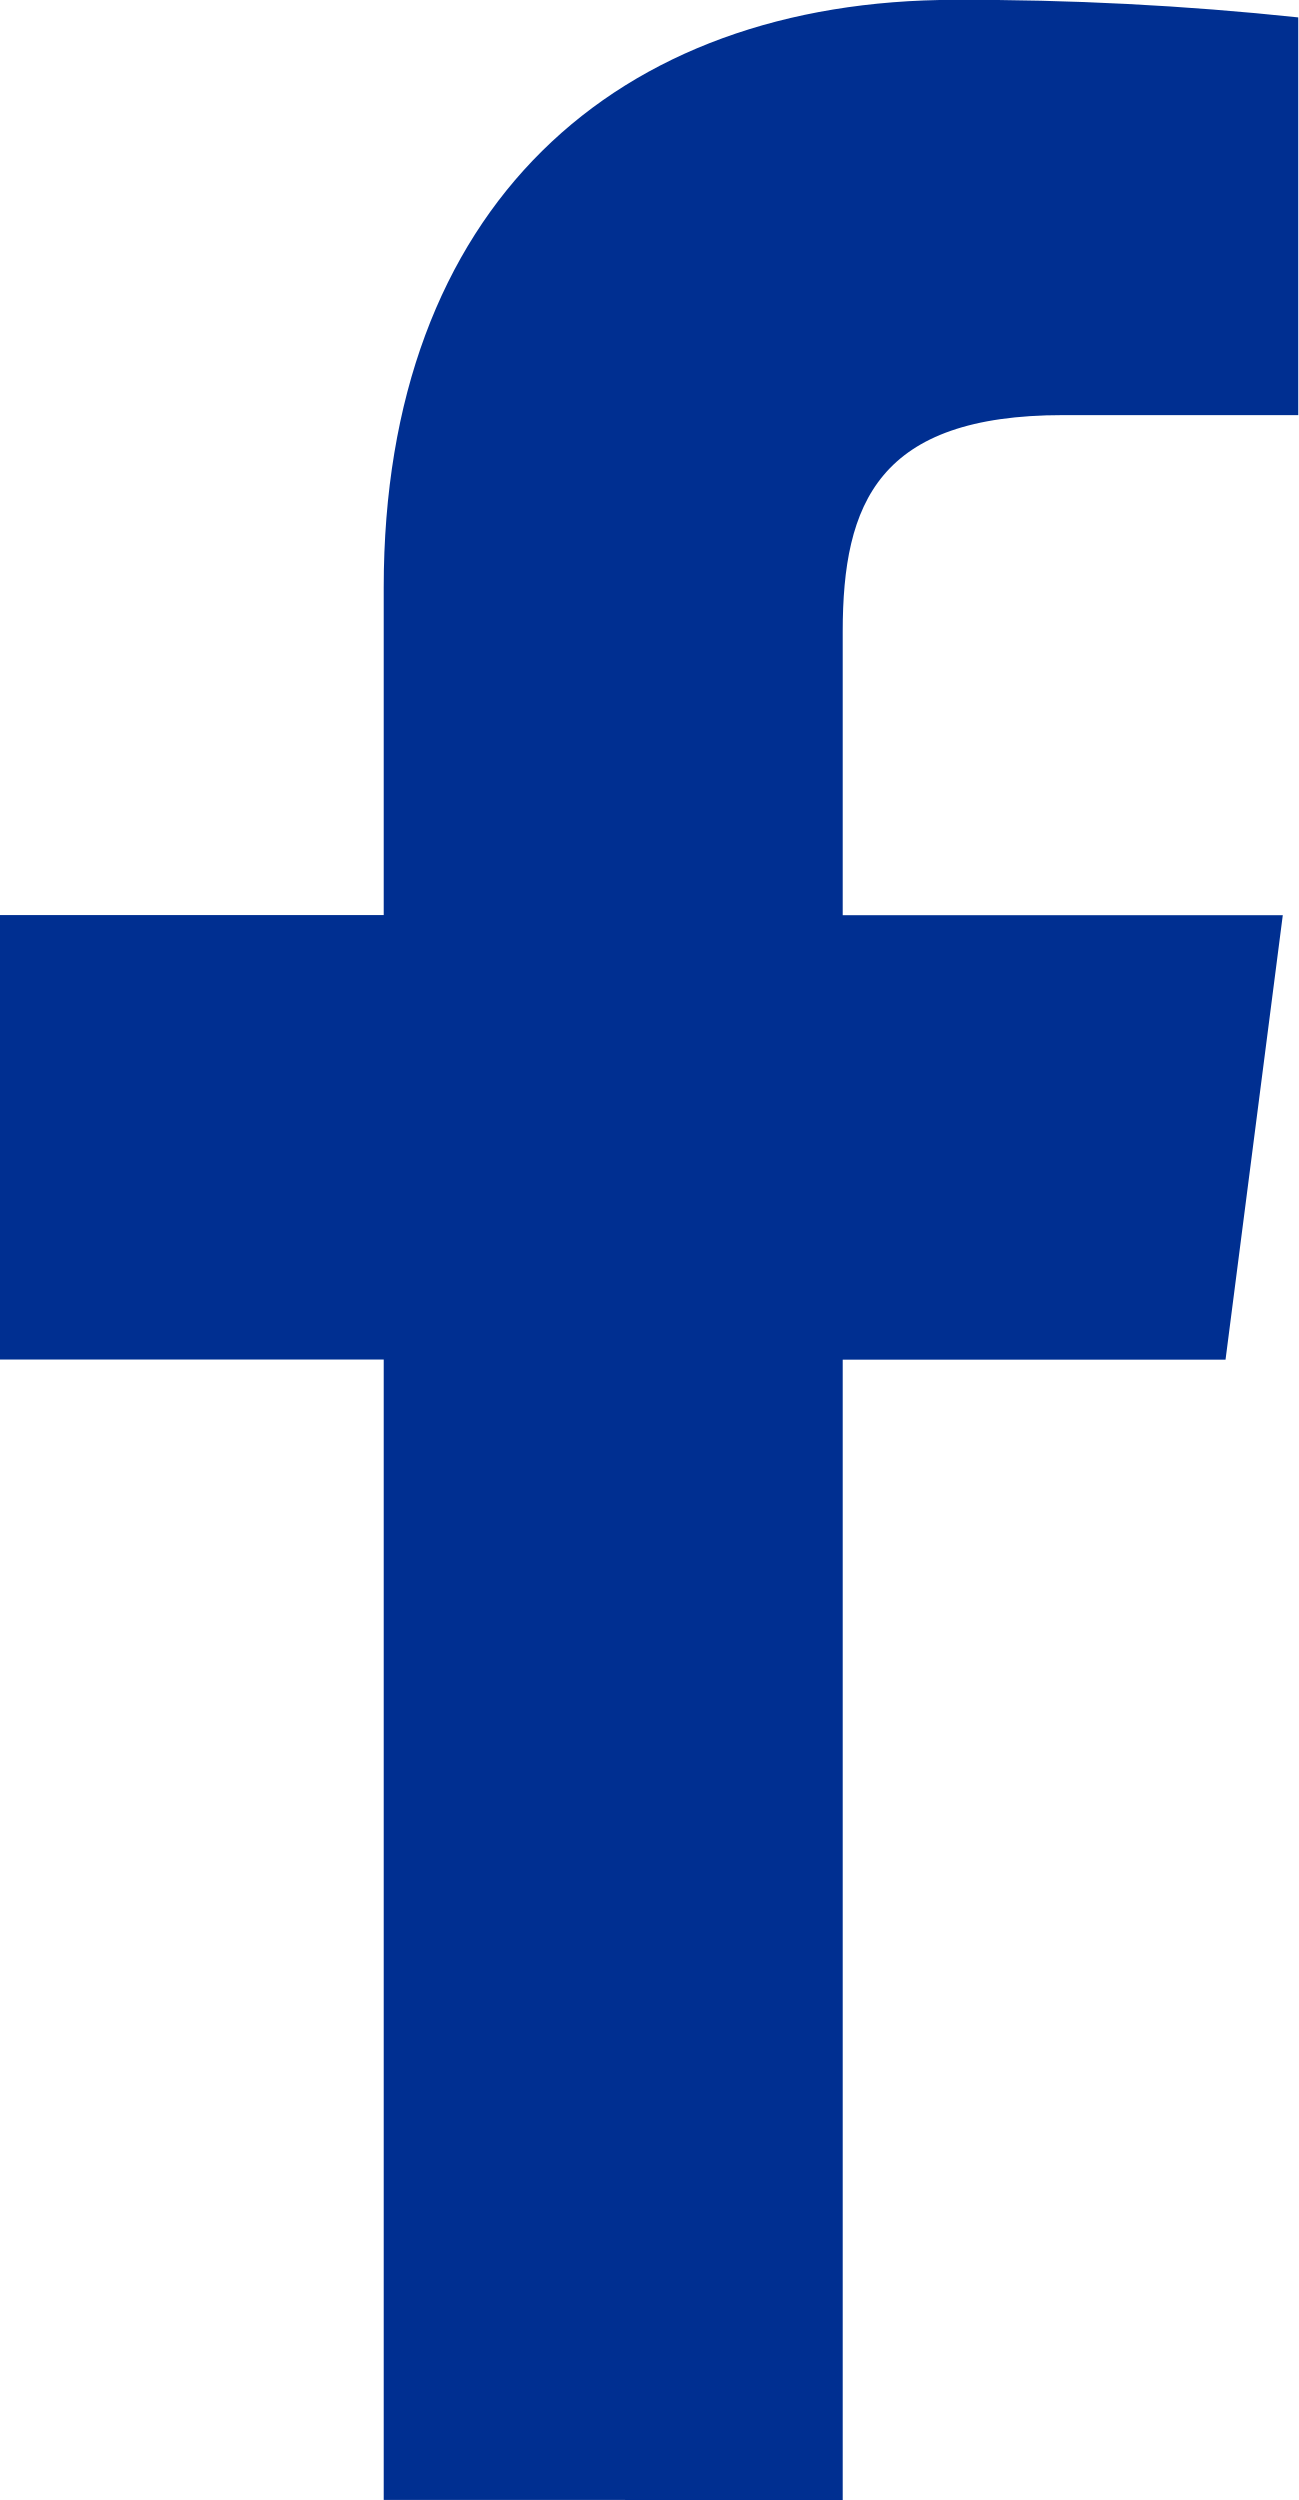
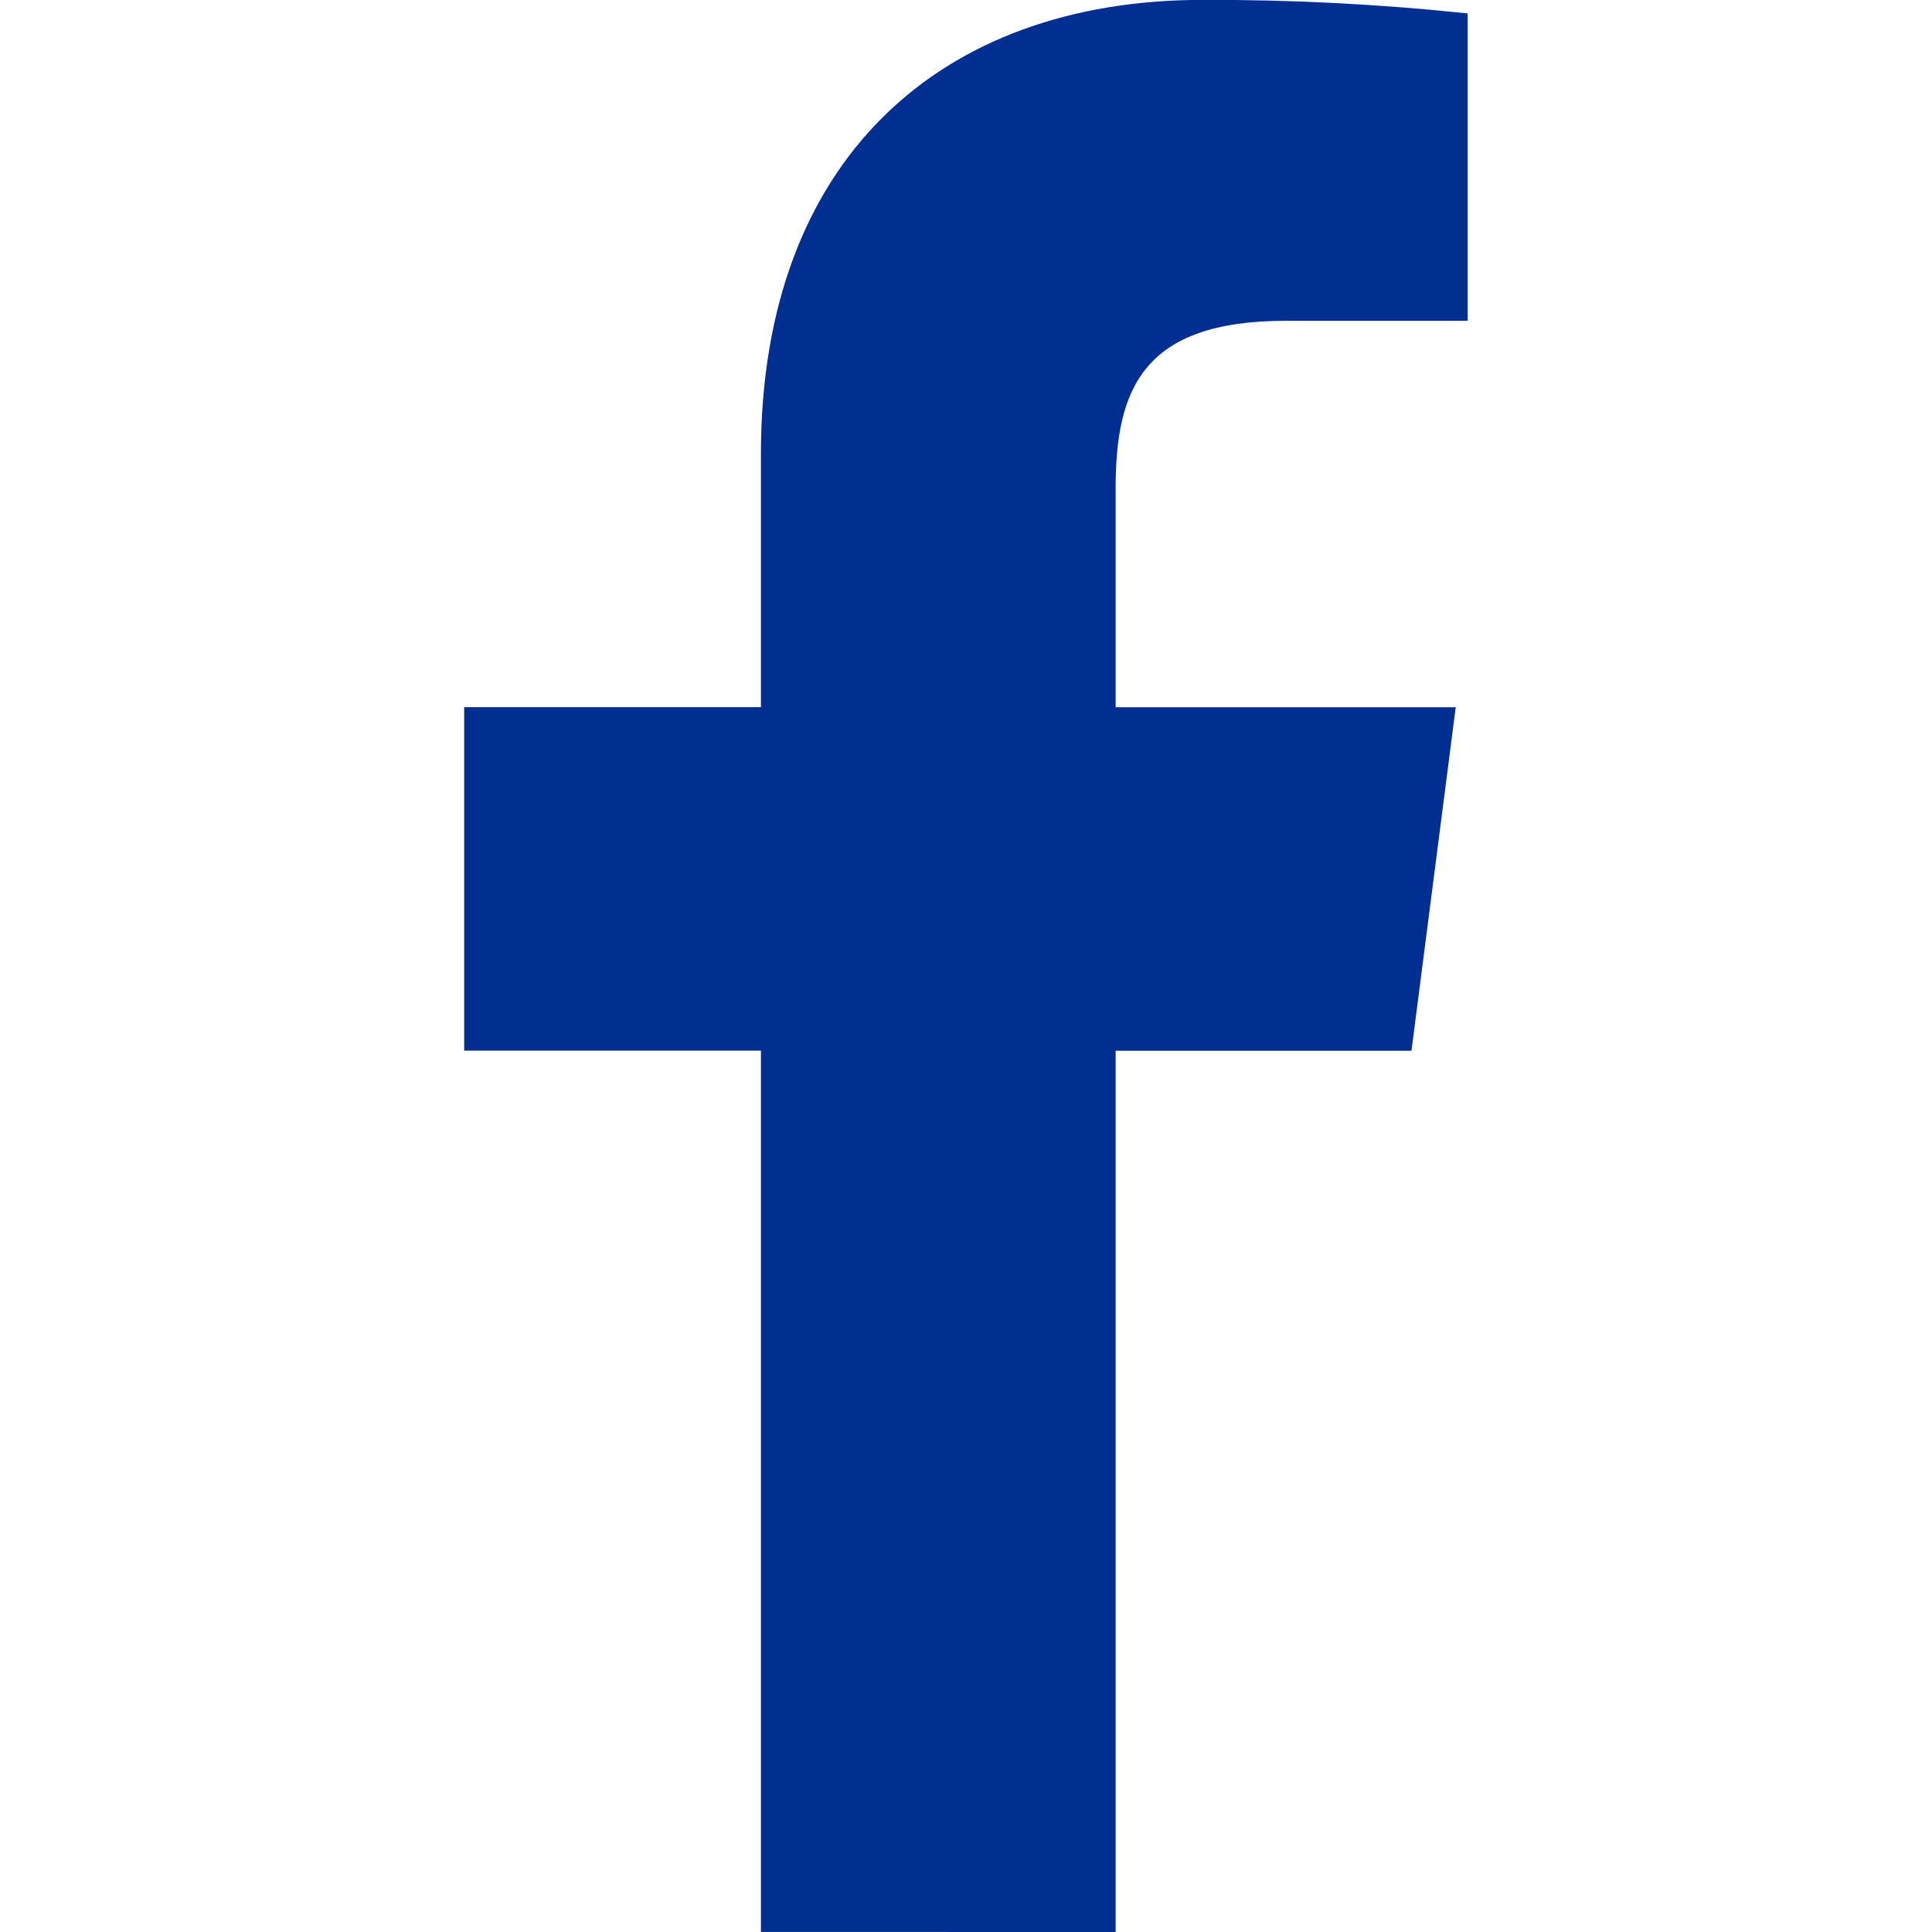
- <svg xmlns="http://www.w3.org/2000/svg" width="18.729" height="36.068" viewBox="0 0 18.729 36.068">
+ <svg xmlns="http://www.w3.org/2000/svg" width="32px" height="32px" viewBox="0 0 18.729 36.068">
  <path d="M67.862,612.117V595.665h5.523l.826-6.412H67.862v-4.092c0-1.857.516-3.123,3.178-3.123h3.394V576.3a45.591,45.591,0,0,0-4.948-.253c-4.9,0-8.246,2.988-8.246,8.476v4.728H55.7v6.412H61.24v16.453Z" transform="translate(-55.704 -576.049)" fill="#002f91" />
</svg>
